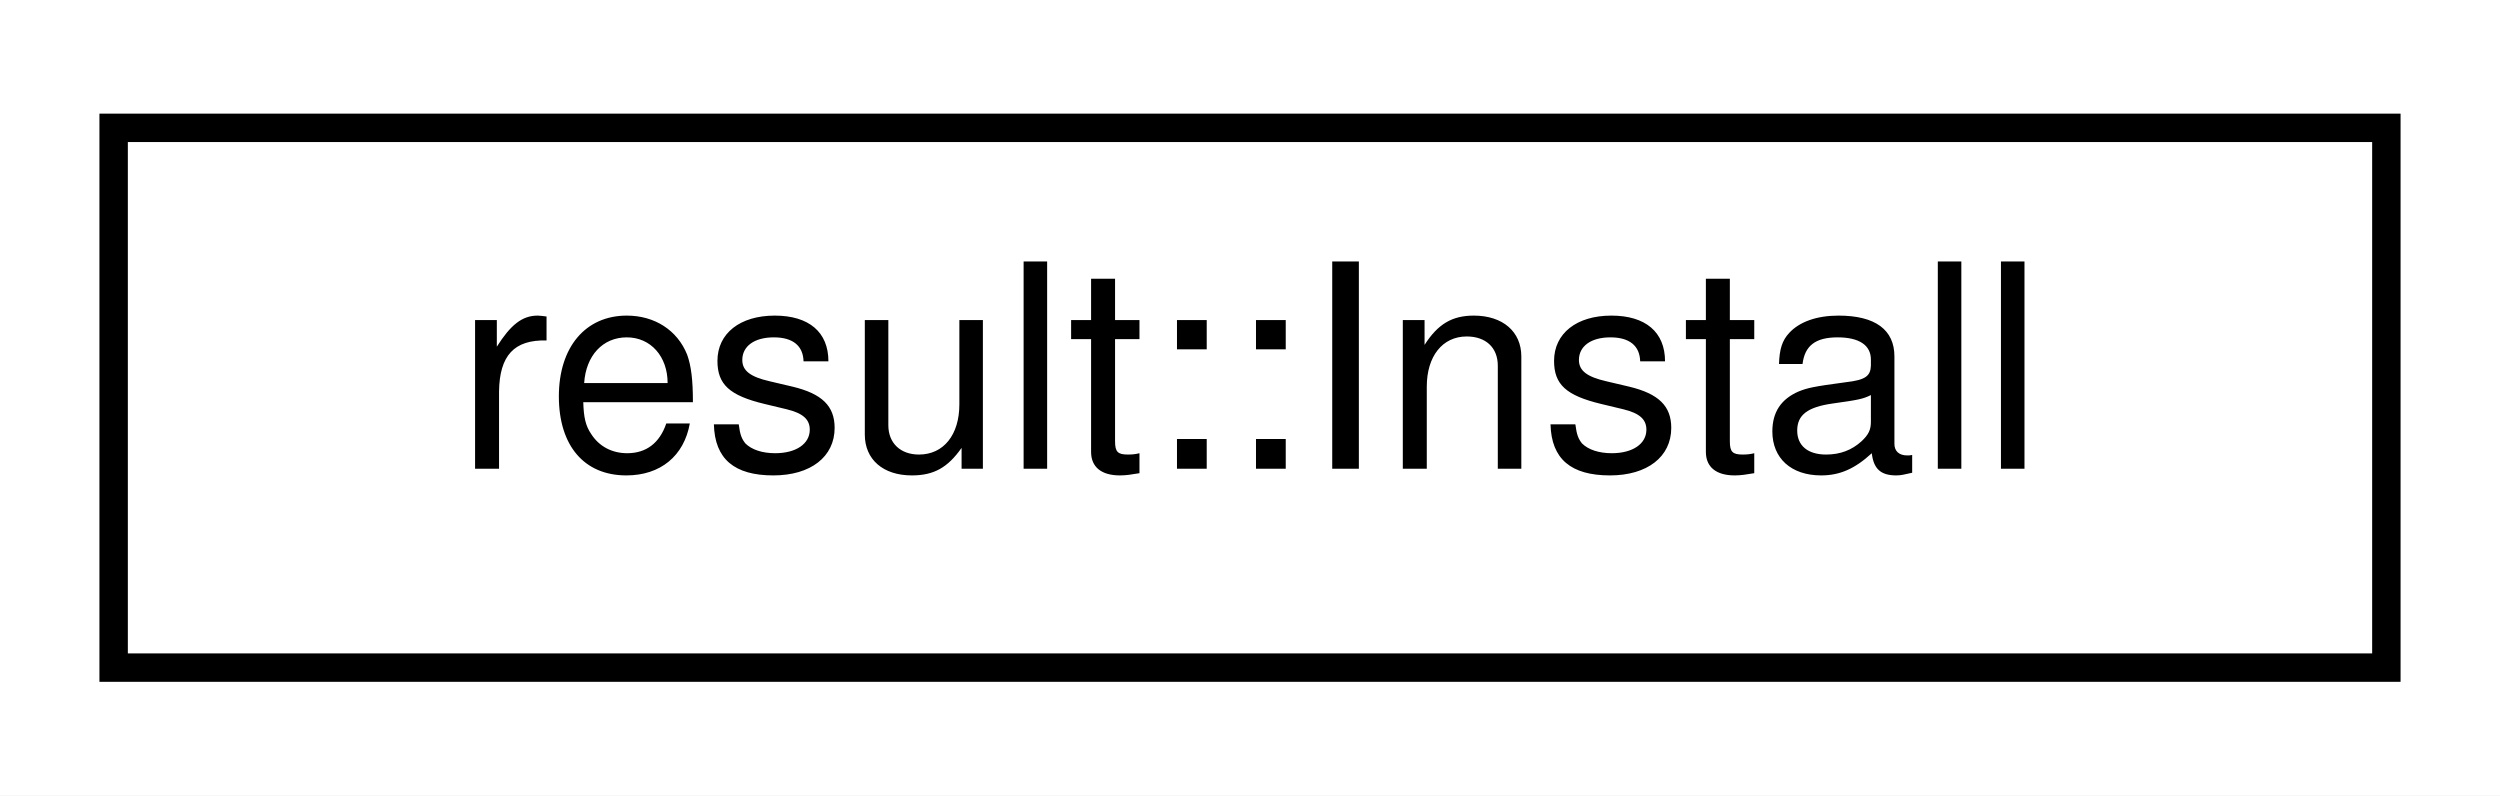
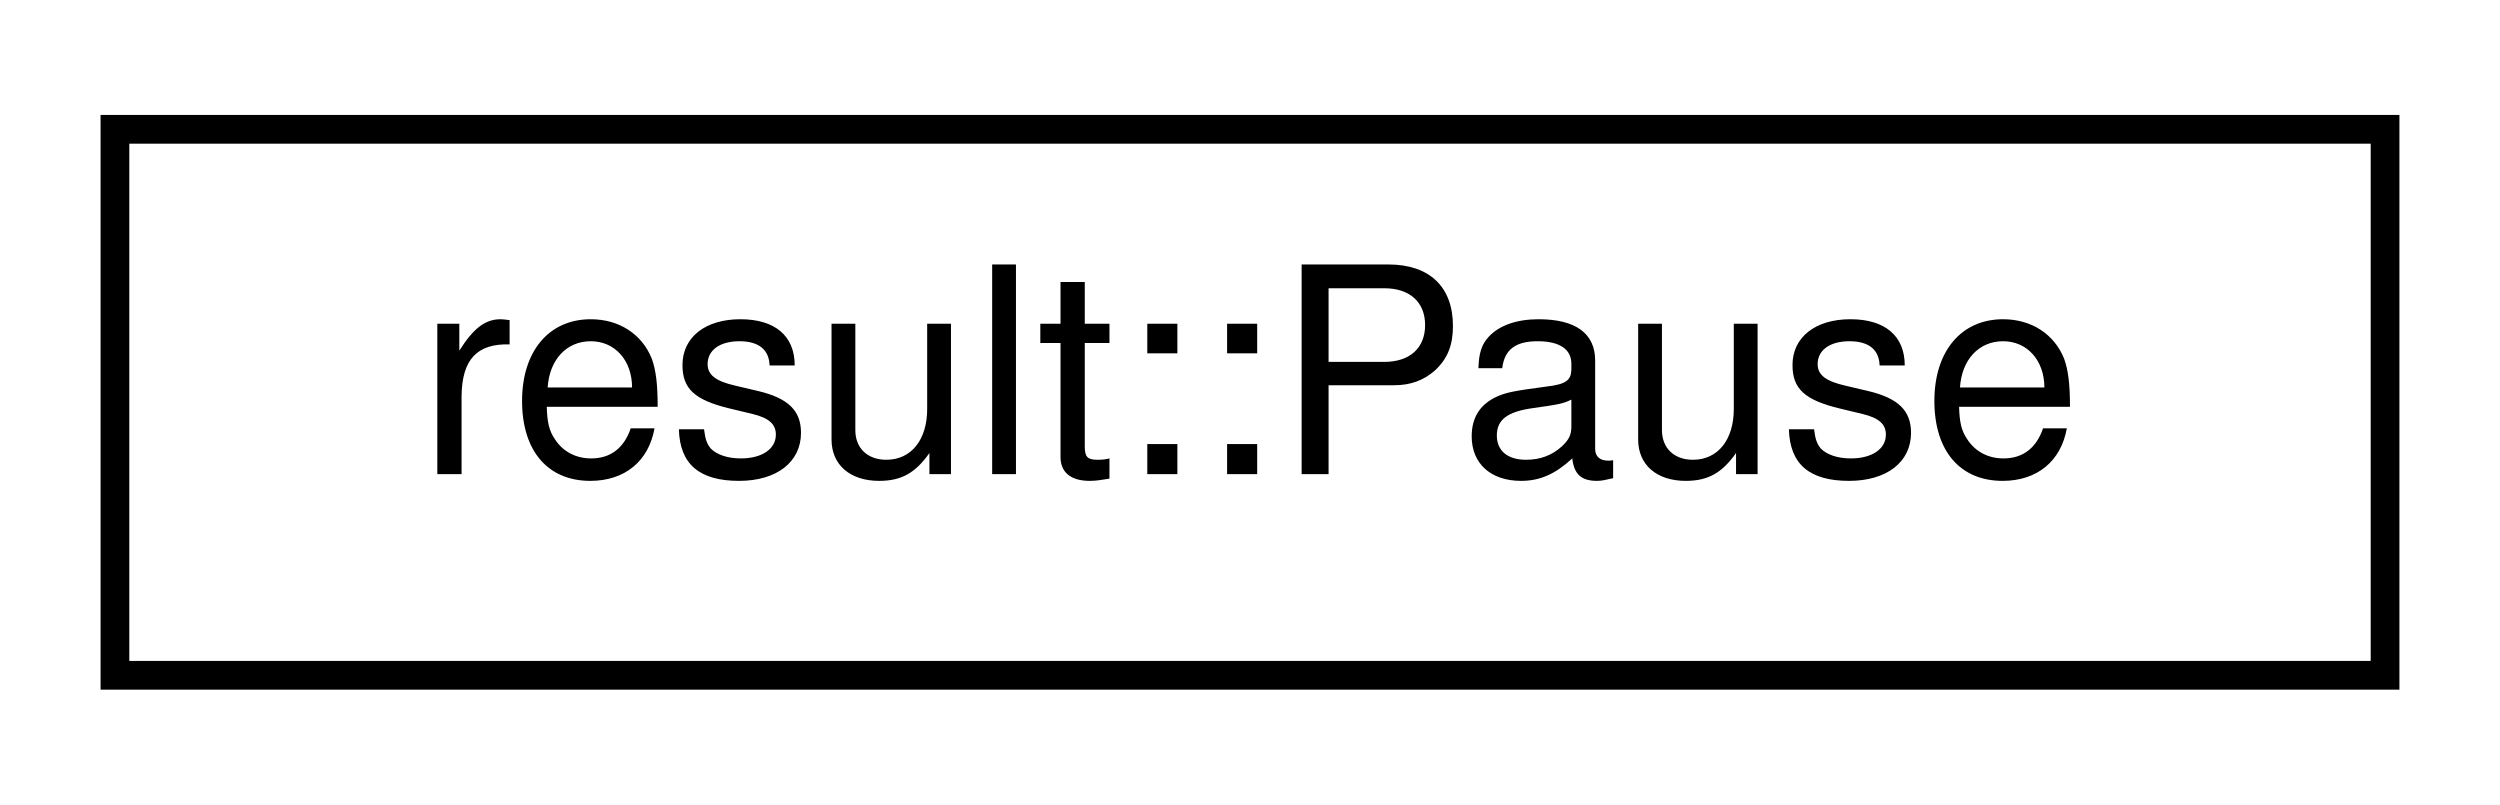
- <svg xmlns="http://www.w3.org/2000/svg" xmlns:xlink="http://www.w3.org/1999/xlink" width="88pt" height="28pt" viewBox="0.00 0.00 88.00 28.00">
+ <svg xmlns="http://www.w3.org/2000/svg" xmlns:xlink="http://www.w3.org/1999/xlink" width="87pt" height="28pt" viewBox="0.00 0.00 87.00 28.00">
  <g id="graph0" class="graph" transform="scale(1 1) rotate(0) translate(4 24)">
-     <polygon fill="white" stroke="transparent" points="-4,4 -4,-24 84,-24 84,4 -4,4" />
+     <polygon fill="white" stroke="transparent" points="-4,4 -4,-24 83,-24 83,4 -4,4" />
    <g id="node1" class="node">
      <g id="a_node1">
-         <a xlink:href="classresult_1_1_install.html" target="_top" xlink:title="Container for information about installing an update.">
-           <polygon fill="white" stroke="black" points="0,-0.5 0,-19.5 80,-19.5 80,-0.5 0,-0.5" />
-           <text text-anchor="middle" x="40" y="-7.5" font-family="Helvetica,sans-Serif" font-size="10.00">result::Install</text>
+         <a xlink:href="classresult_1_1_pause.html" target="_top" xlink:title=" ">
+           <polygon fill="white" stroke="black" points="0,-0.5 0,-19.5 79,-19.5 79,-0.5 0,-0.5" />
+           <text text-anchor="middle" x="39.5" y="-7.5" font-family="Helvetica,sans-Serif" font-size="10.00">result::Pause</text>
        </a>
      </g>
    </g>
  </g>
</svg>
